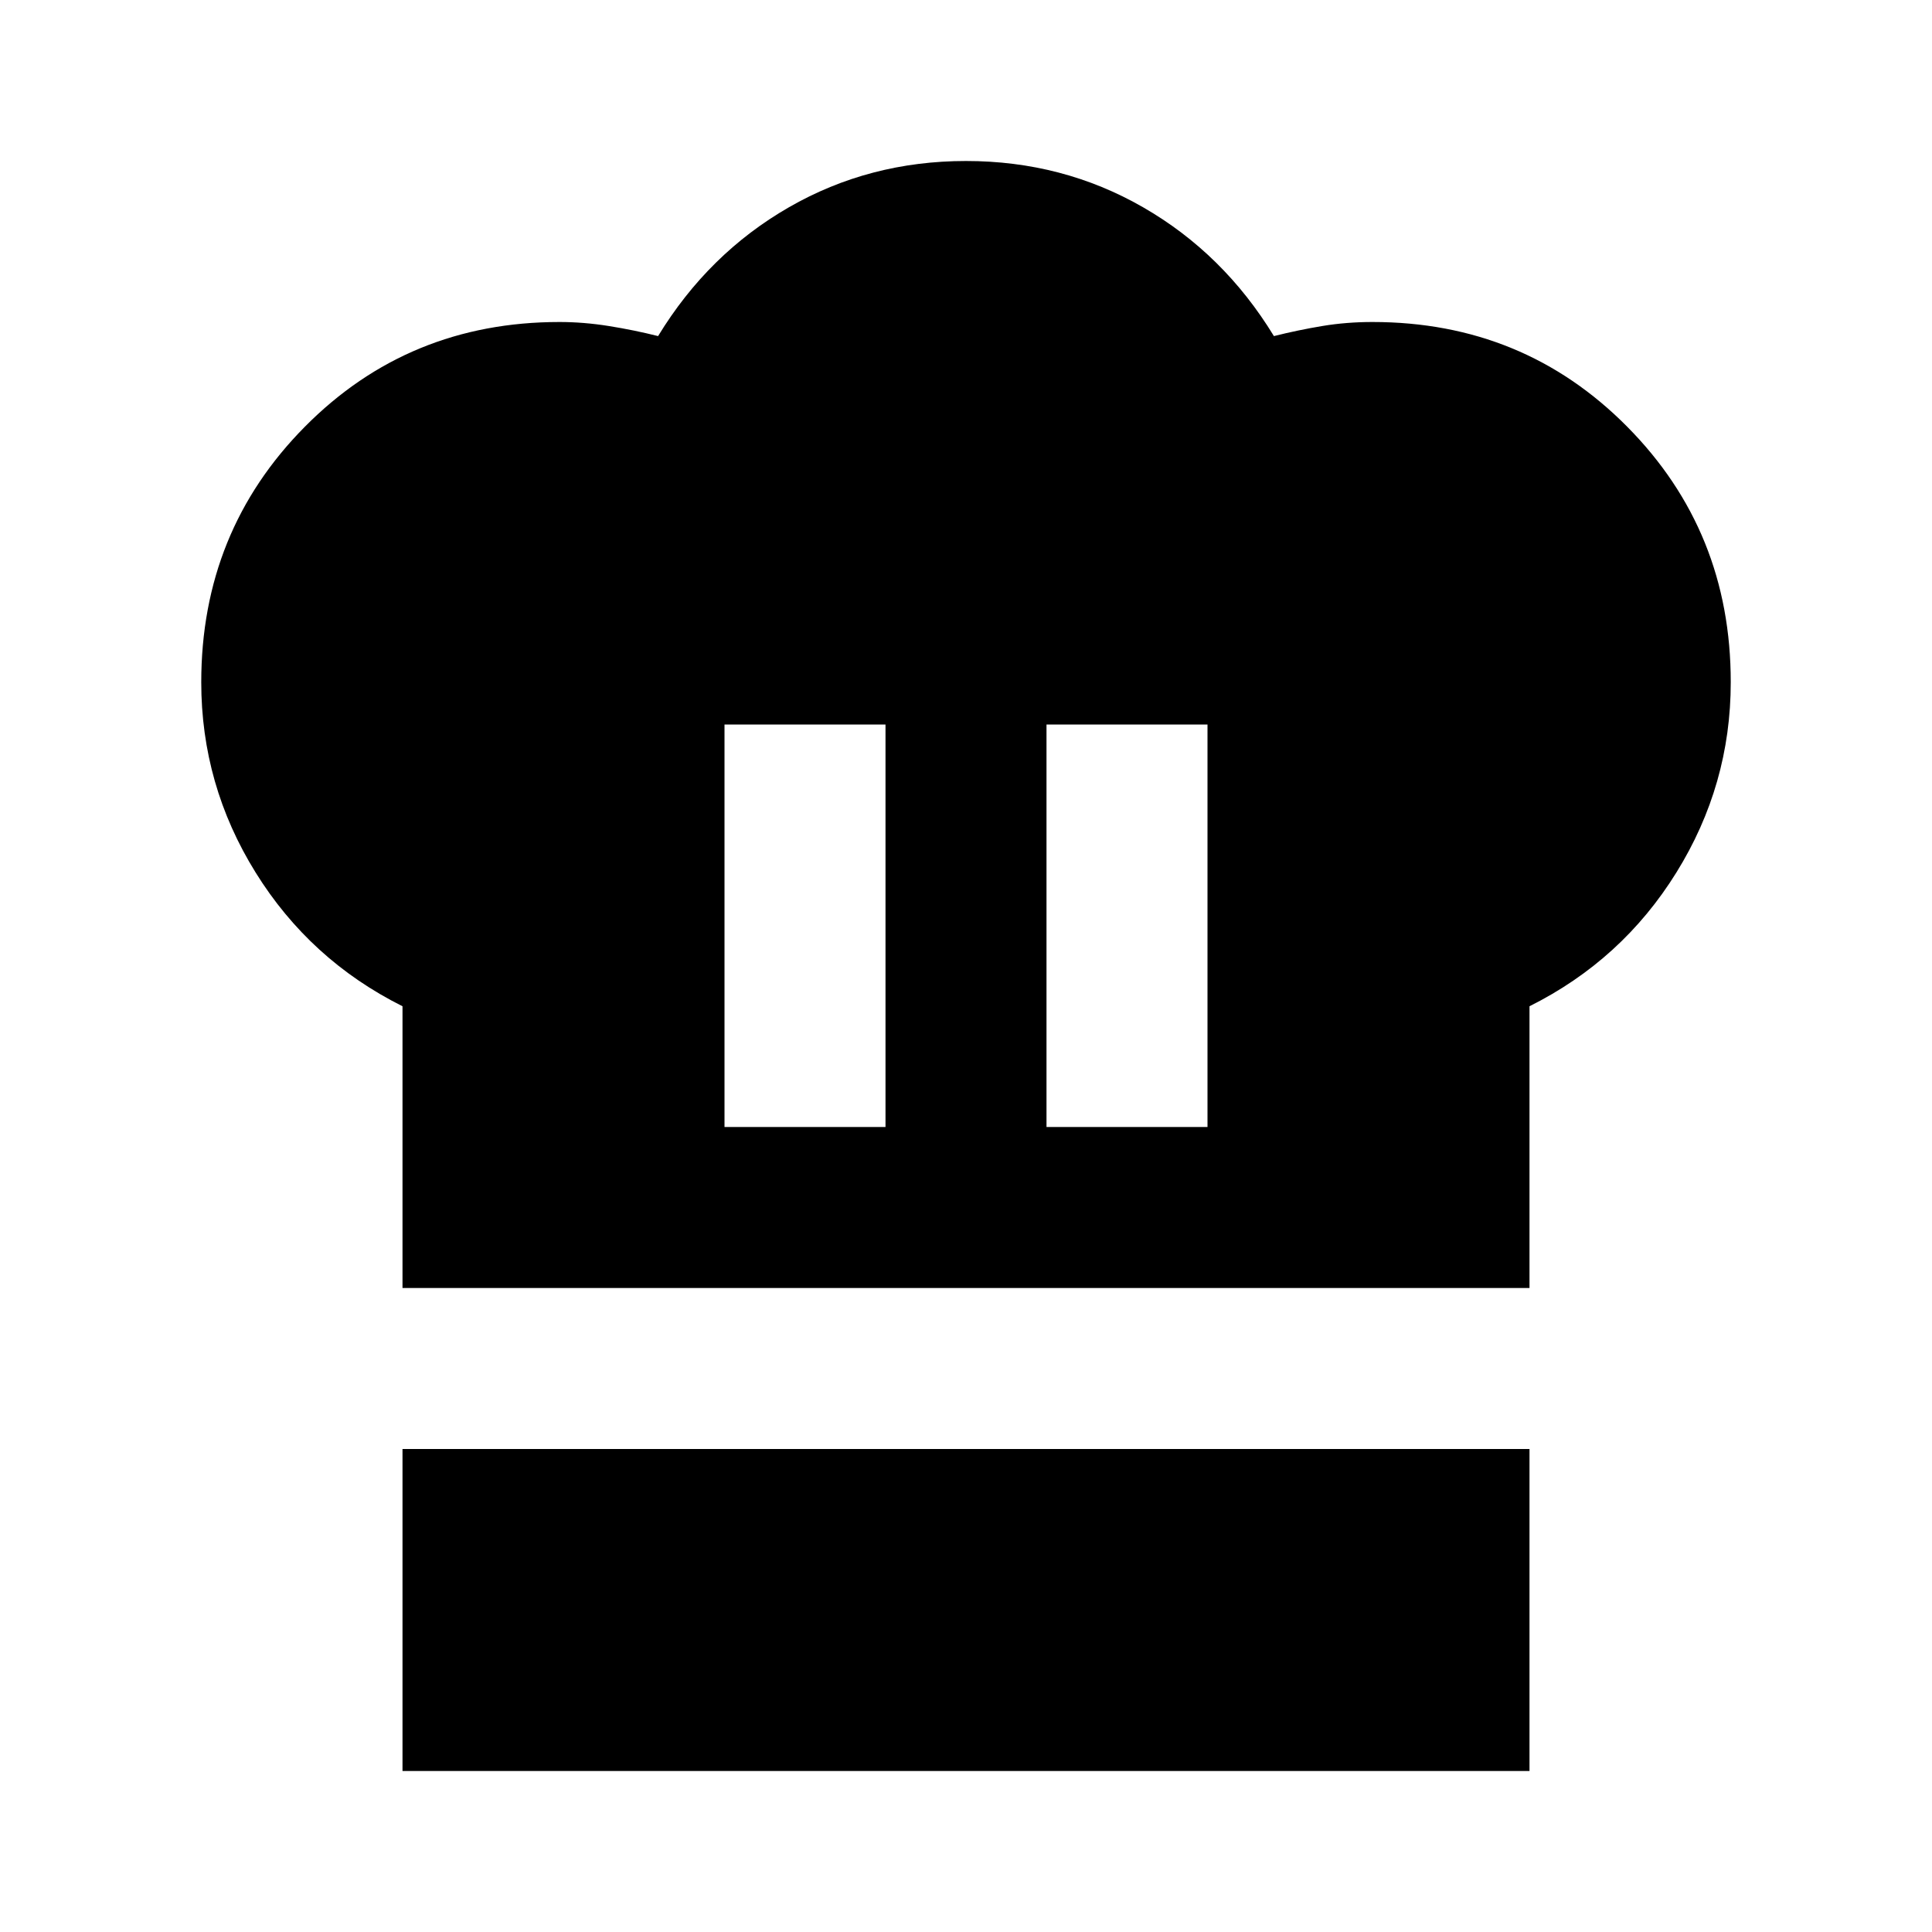
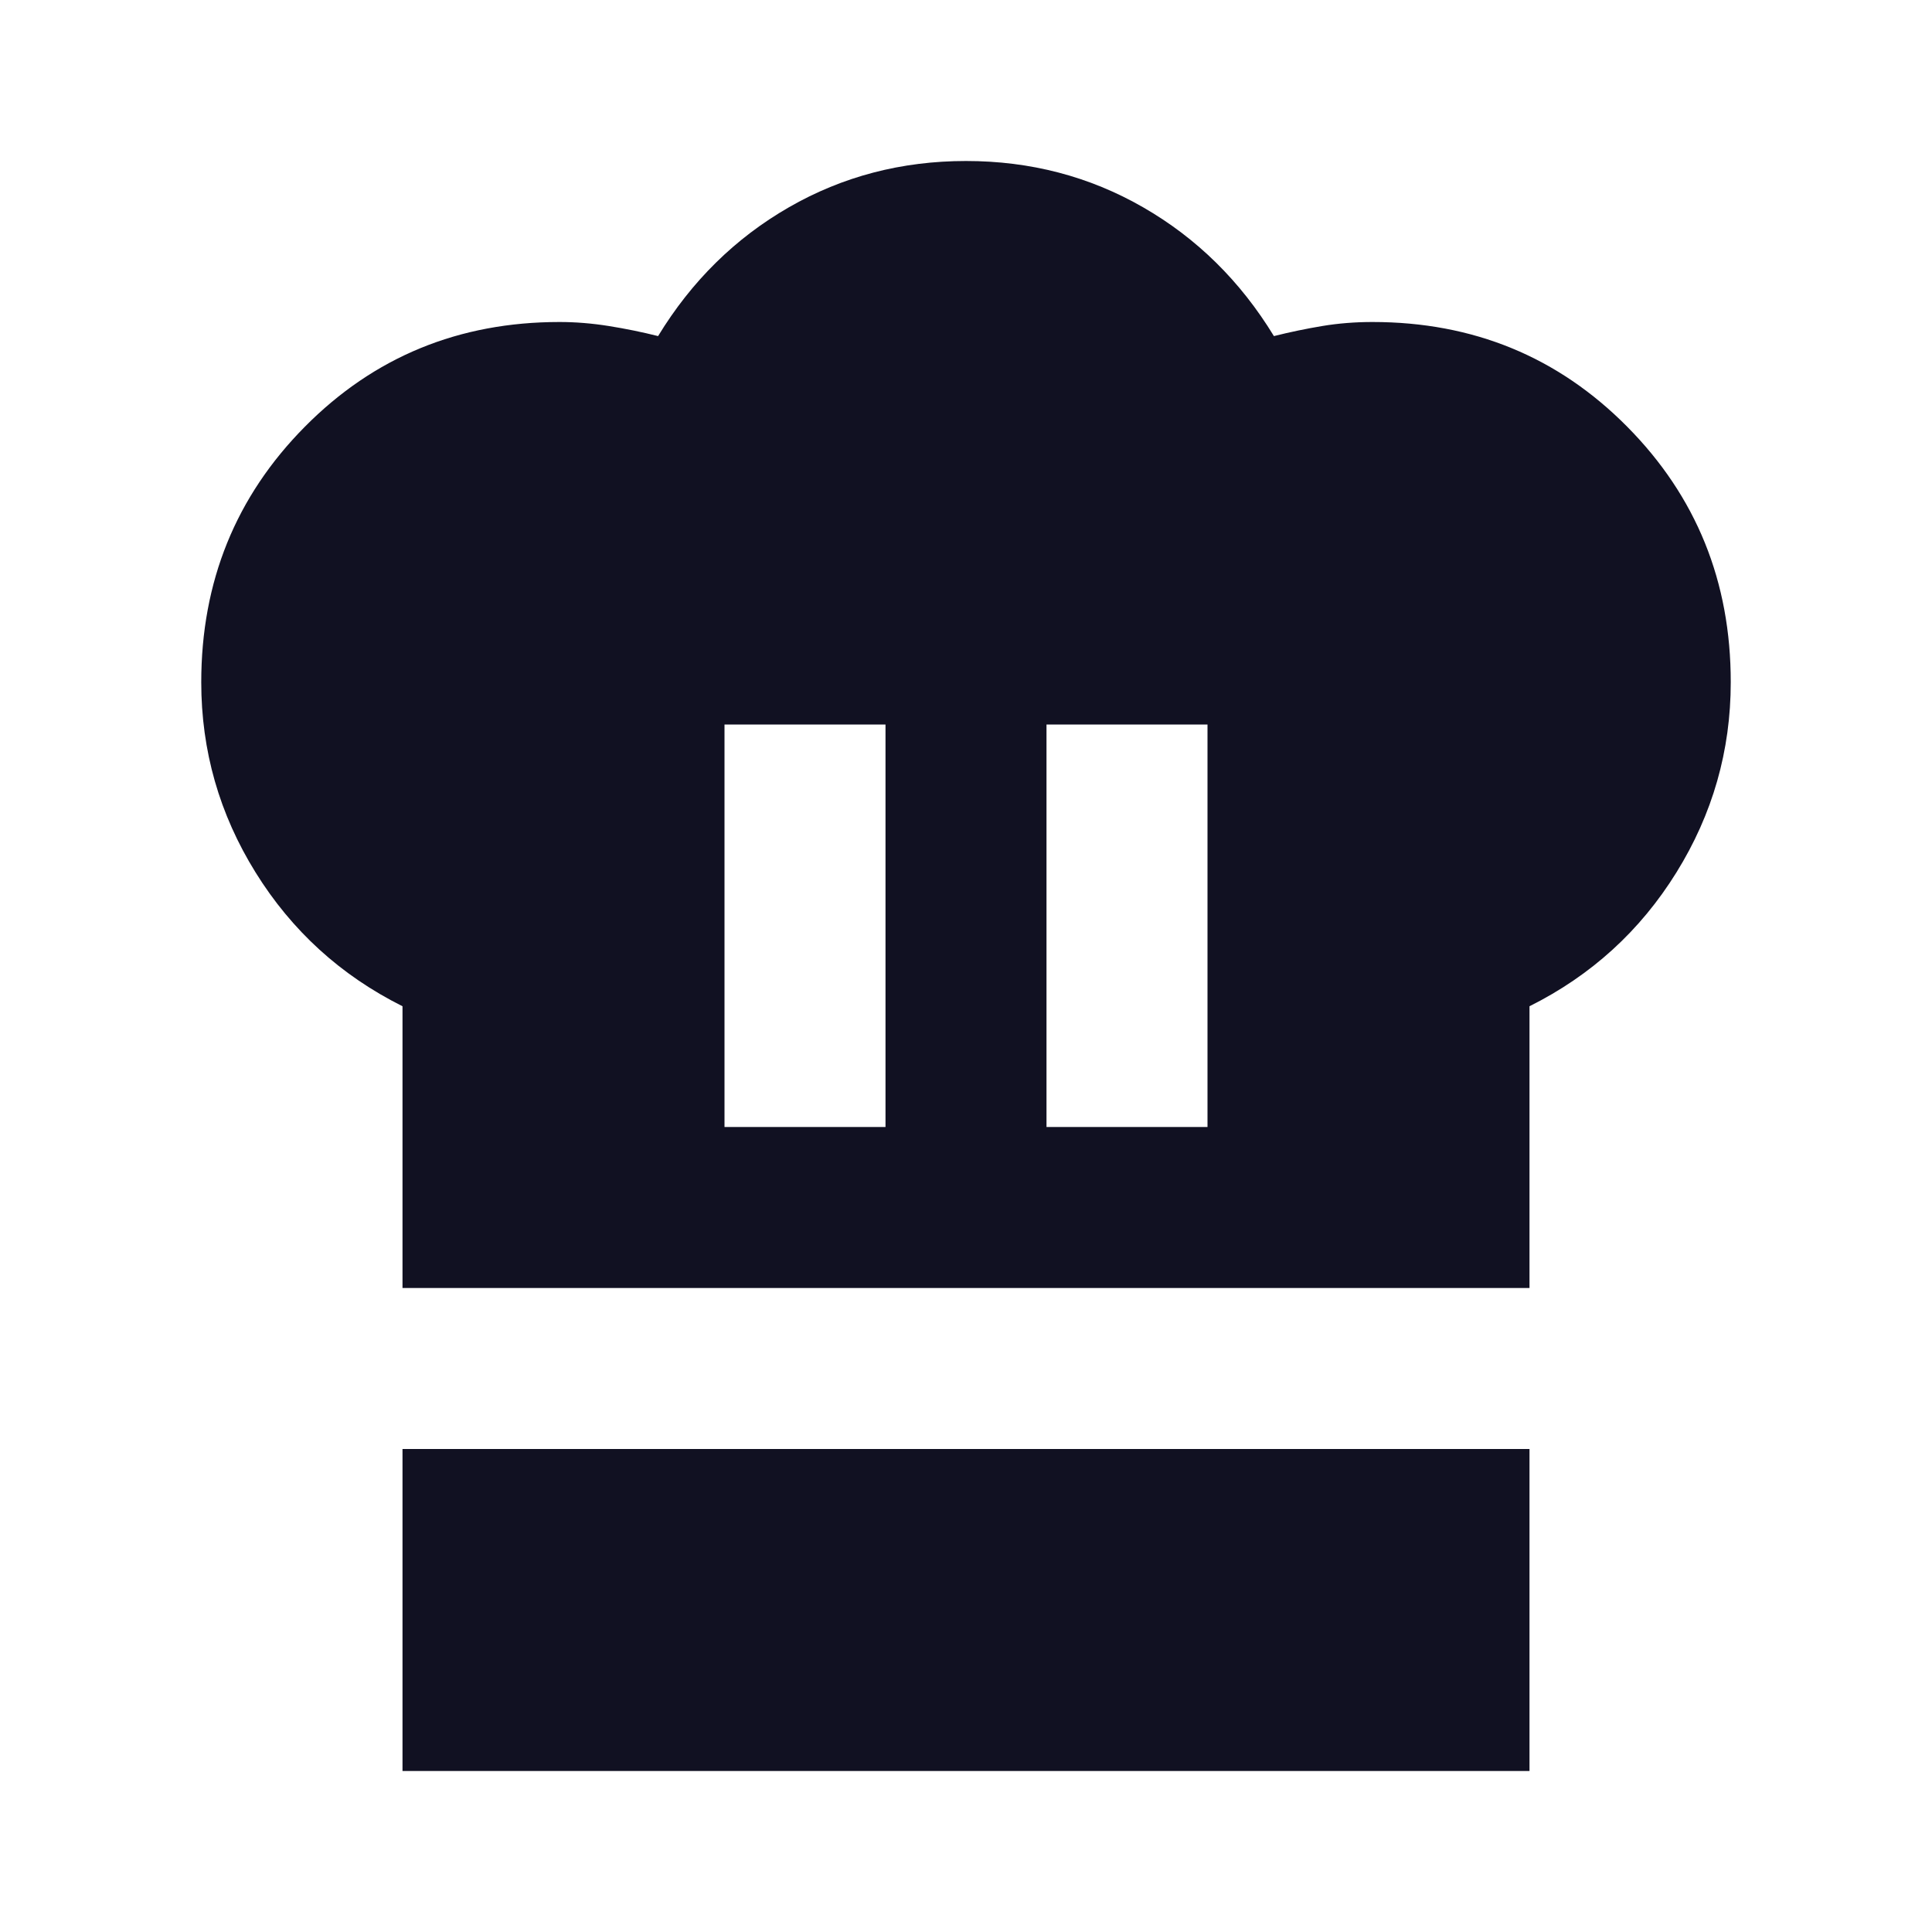
<svg xmlns="http://www.w3.org/2000/svg" width="24" height="24" viewBox="0 0 24 24">
-   <path fill="currentColor" d="M9 14h2V9H9zm-4 2v-3.5q-1.15-.575-1.825-1.662T2.5 8.475Q2.5 6.6 3.788 5.3T6.95 4q.3 0 .613.05t.612.125Q8.8 3.15 9.8 2.575T12 2t2.2.575t1.625 1.6q.3-.075.6-.125T17.05 4q1.875 0 3.163 1.3T21.5 8.475q0 1.275-.675 2.363T19 12.5V16zm8-2h2V9h-2zm-8 8v-4h14v4z" />
+   <path fill="#112" d="M9 14h2V9H9zm-4 2v-3.5q-1.15-.575-1.825-1.662T2.5 8.475Q2.5 6.6 3.788 5.3T6.95 4q.3 0 .613.05t.612.125Q8.8 3.15 9.8 2.575T12 2t2.2.575t1.625 1.6q.3-.075.6-.125T17.05 4q1.875 0 3.163 1.3T21.5 8.475q0 1.275-.675 2.363T19 12.5V16zm8-2h2V9h-2zm-8 8v-4h14v4z" />
</svg>
